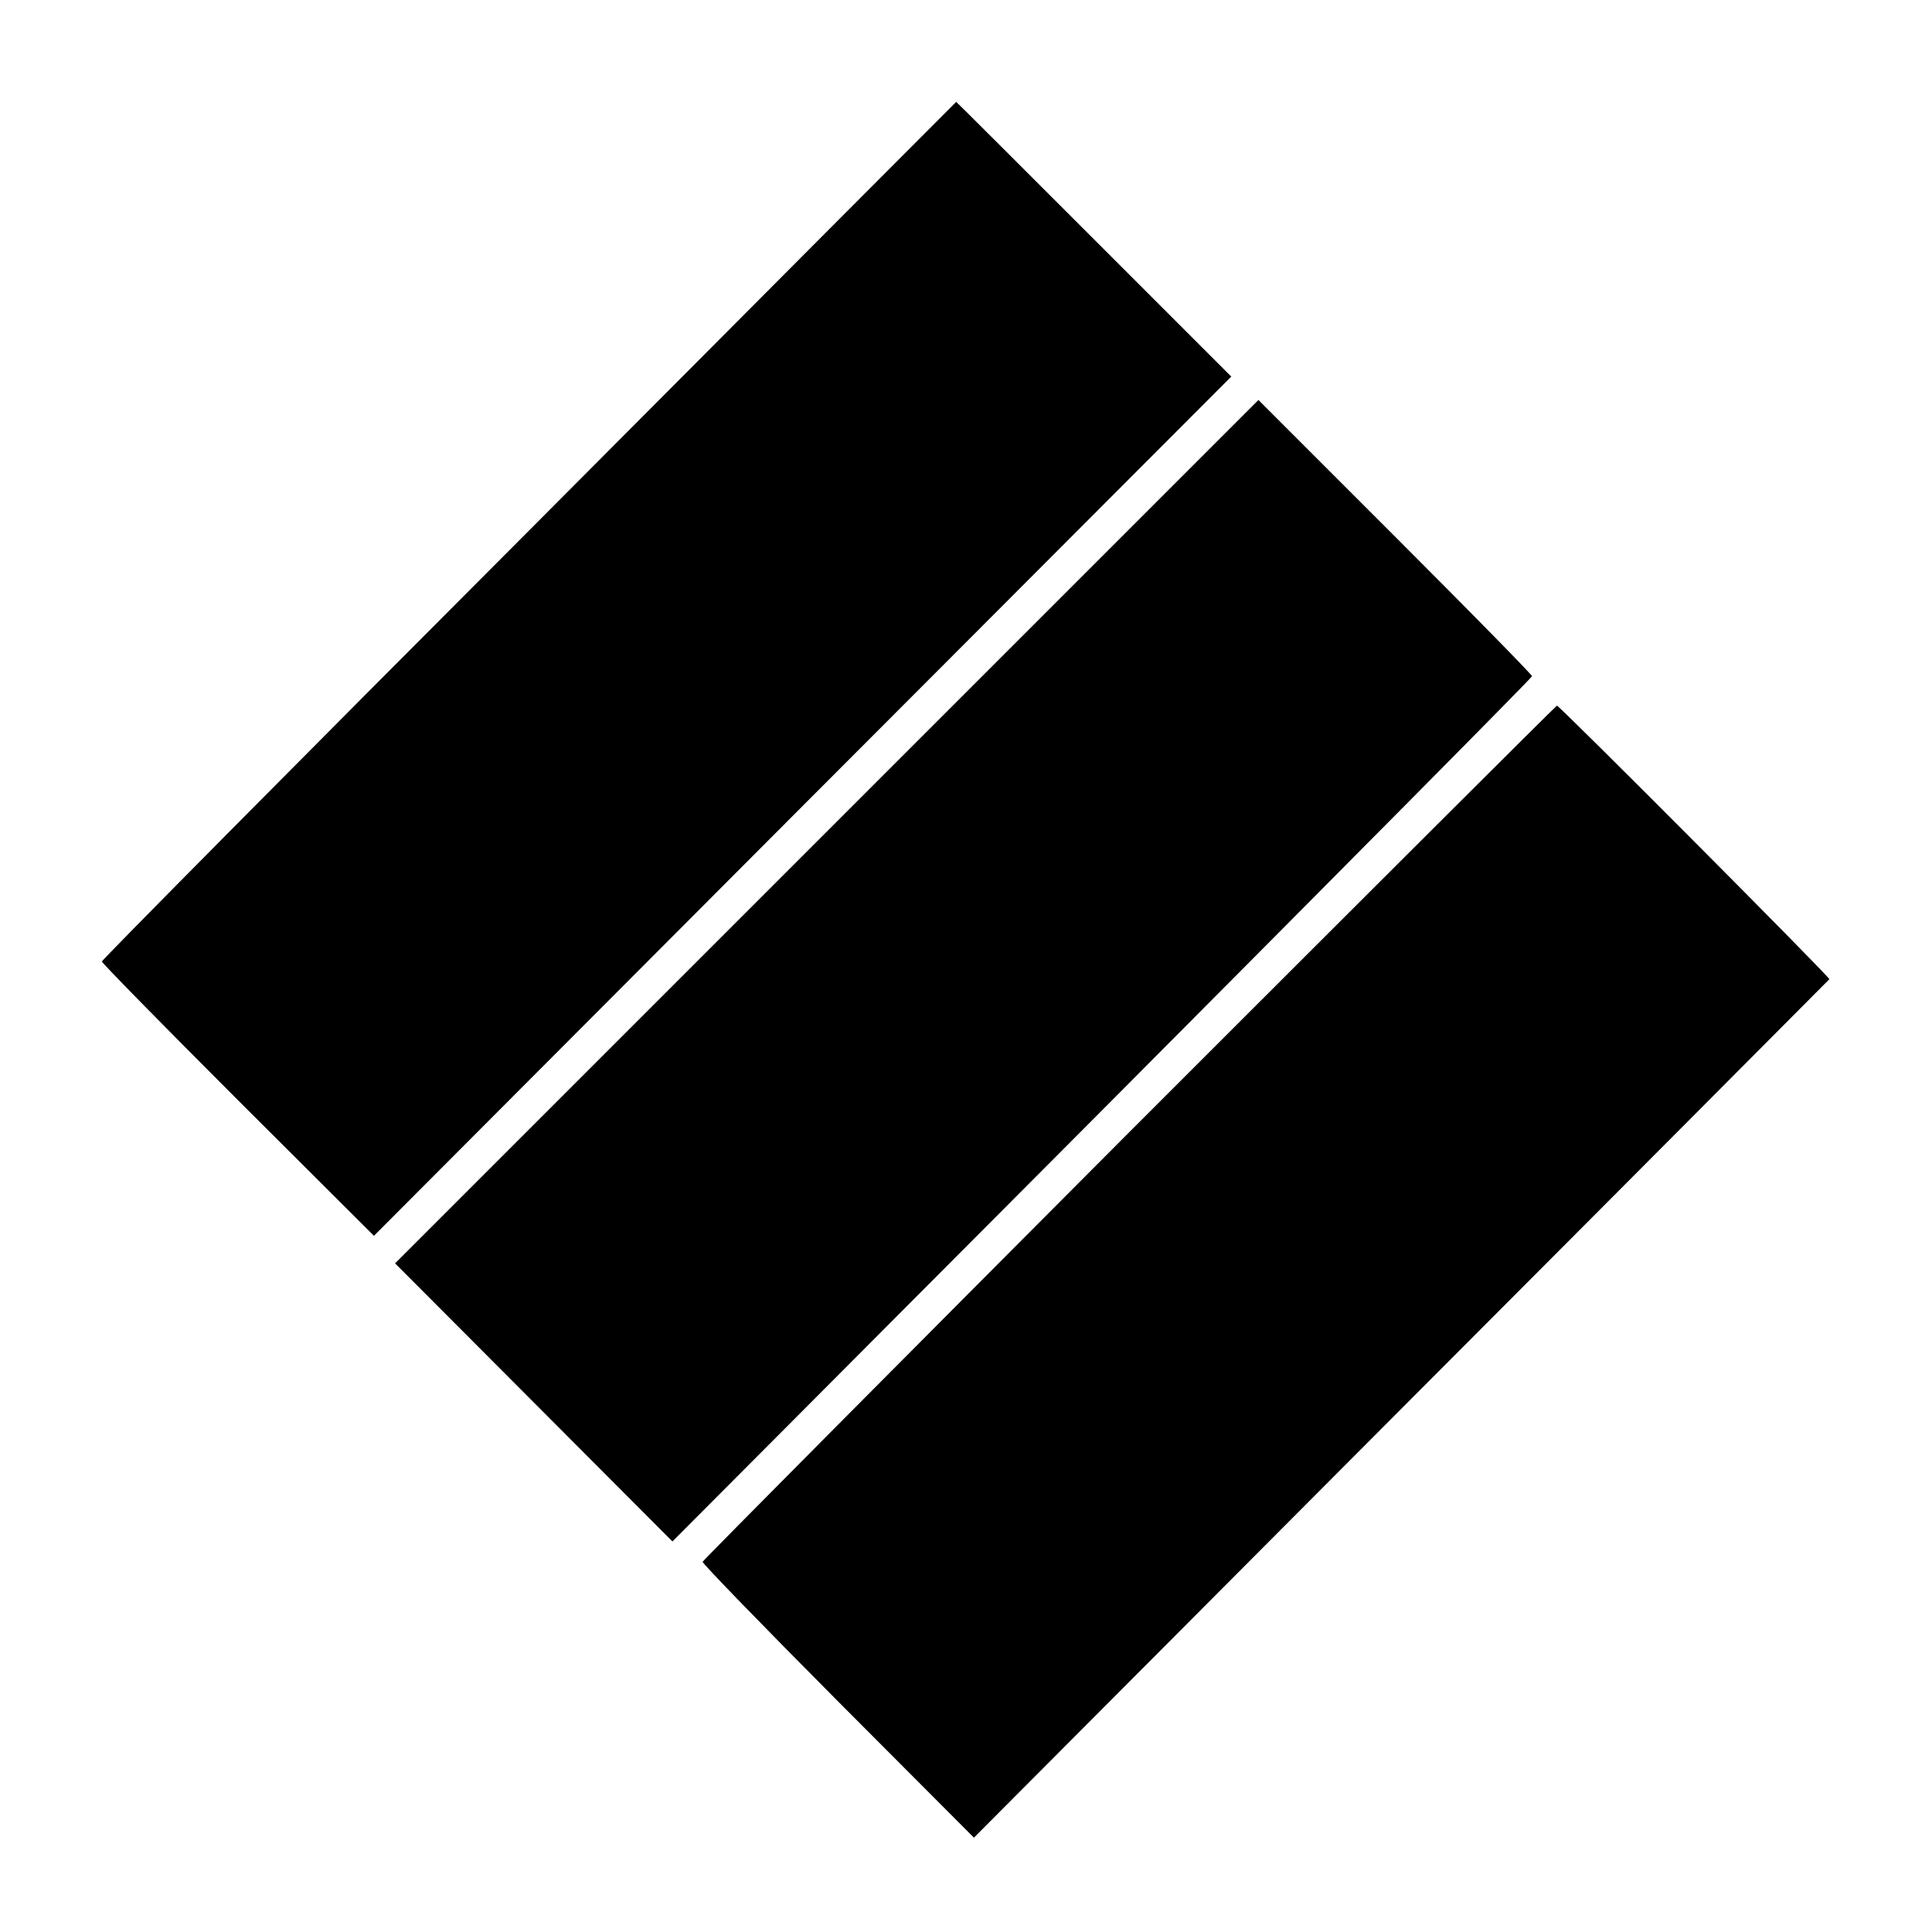
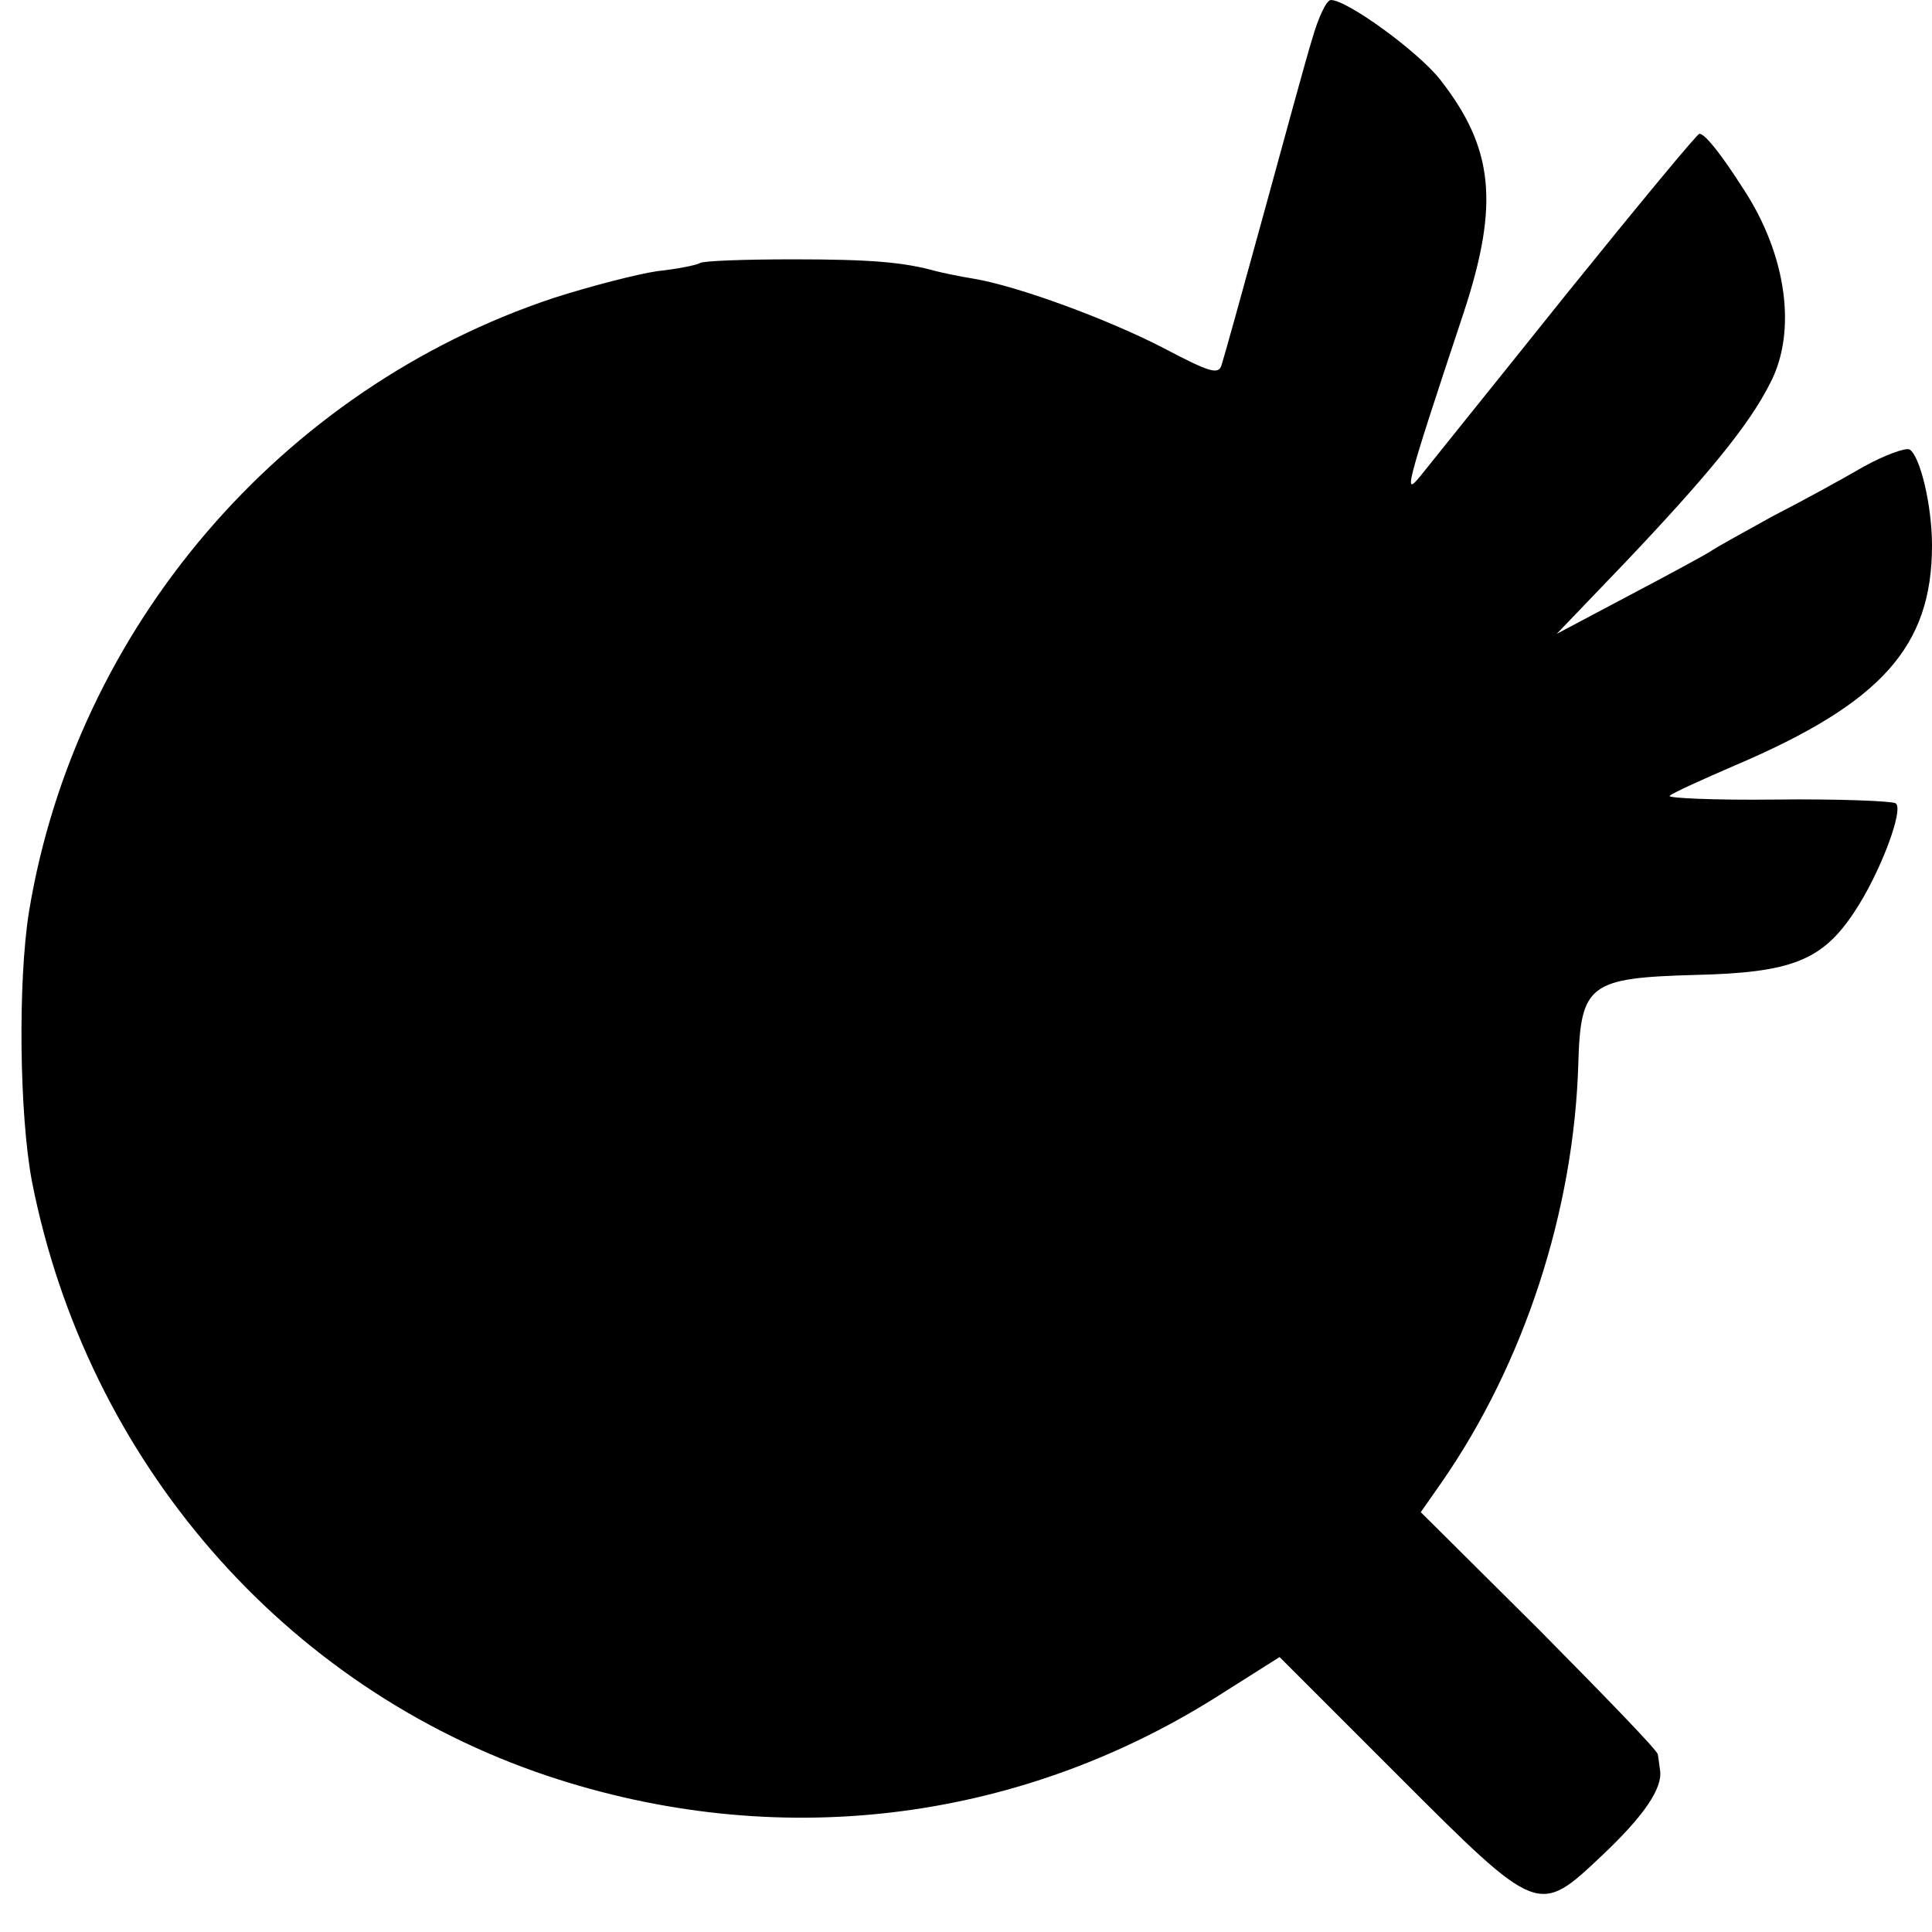
- <svg xmlns="http://www.w3.org/2000/svg" version="1.0" width="512pt" height="512pt" viewBox="0 0 512 512" preserveAspectRatio="xMidYMid meet">
-   <g transform="translate(0,512) scale(0.1,-0.1)" fill="#000000" stroke="none">
-     <path d="M1402 3714 c-623 -624 -1132 -1138 -1132 -1142 0 -4 162 -169 360 -367 l361 -360 1136 1139 1136 1138 -364 364 c-200 200 -364 364 -365 364 0 0 -510 -511 -1132 -1136z" />
-     <path d="M2191 2916 l-1144 -1144 367 -368 368 -369 1139 1143 c626 629 1139 1146 1139 1150 0 4 -163 170 -363 370 l-362 362 -1144 -1144z" />
-     <path d="M2993 2120 c-620 -622 -1129 -1134 -1131 -1139 -1 -4 160 -170 358 -369 l361 -362 1132 1136 c623 624 1133 1137 1135 1139 4 3 -715 725 -722 725 -2 0 -512 -509 -1133 -1130z" />
+ <svg xmlns="http://www.w3.org/2000/svg" version="1.0" width="260pt" height="260pt" viewBox="0 0 260 260" preserveAspectRatio="xMidYMid meet">
+   <g transform="translate(0,260) scale(0.1,-0.1)" fill="#000000" stroke="none">
+     <path d="M1766 2548 c-9 -29 -38 -136 -66 -238 -28 -102 -53 -192 -56 -201 -4 -14 -16 -10 -77 22 -75 39 -197 84 -257 94 -19 3 -42 8 -50 10 -43 12 -86 16 -192 16 -65 0 -122 -2 -126 -5 -5 -3 -31 -8 -58 -11 -27 -4 -89 -20 -139 -36 -367 -122 -643 -444 -706 -826 -15 -94 -13 -273 4 -363 74 -376 339 -681 694 -800 306 -102 628 -64 898 105 l87 55 160 -160 c189 -189 188 -188 274 -107 55 52 82 90 78 115 -1 6 -2 16 -3 21 0 5 -73 80 -160 168 l-159 158 28 40 c111 160 178 365 184 563 3 108 15 116 158 120 128 3 170 19 213 84 35 52 68 140 56 147 -5 3 -77 6 -161 5 -83 -1 -147 2 -143 5 4 4 44 22 88 41 197 84 265 160 265 296 0 54 -16 120 -30 129 -5 3 -33 -7 -62 -23 -29 -17 -84 -47 -123 -67 -38 -21 -74 -41 -80 -45 -5 -4 -55 -31 -110 -60 l-100 -53 93 97 c109 115 166 184 194 240 37 70 22 174 -36 262 -32 50 -52 74 -59 74 -3 0 -84 -98 -180 -217 -96 -120 -184 -229 -195 -243 -23 -28 -23 -24 58 220 48 146 40 221 -32 313 -30 38 -125 107 -147 107 -6 0 -17 -24 -25 -52z" />
  </g>
</svg>
